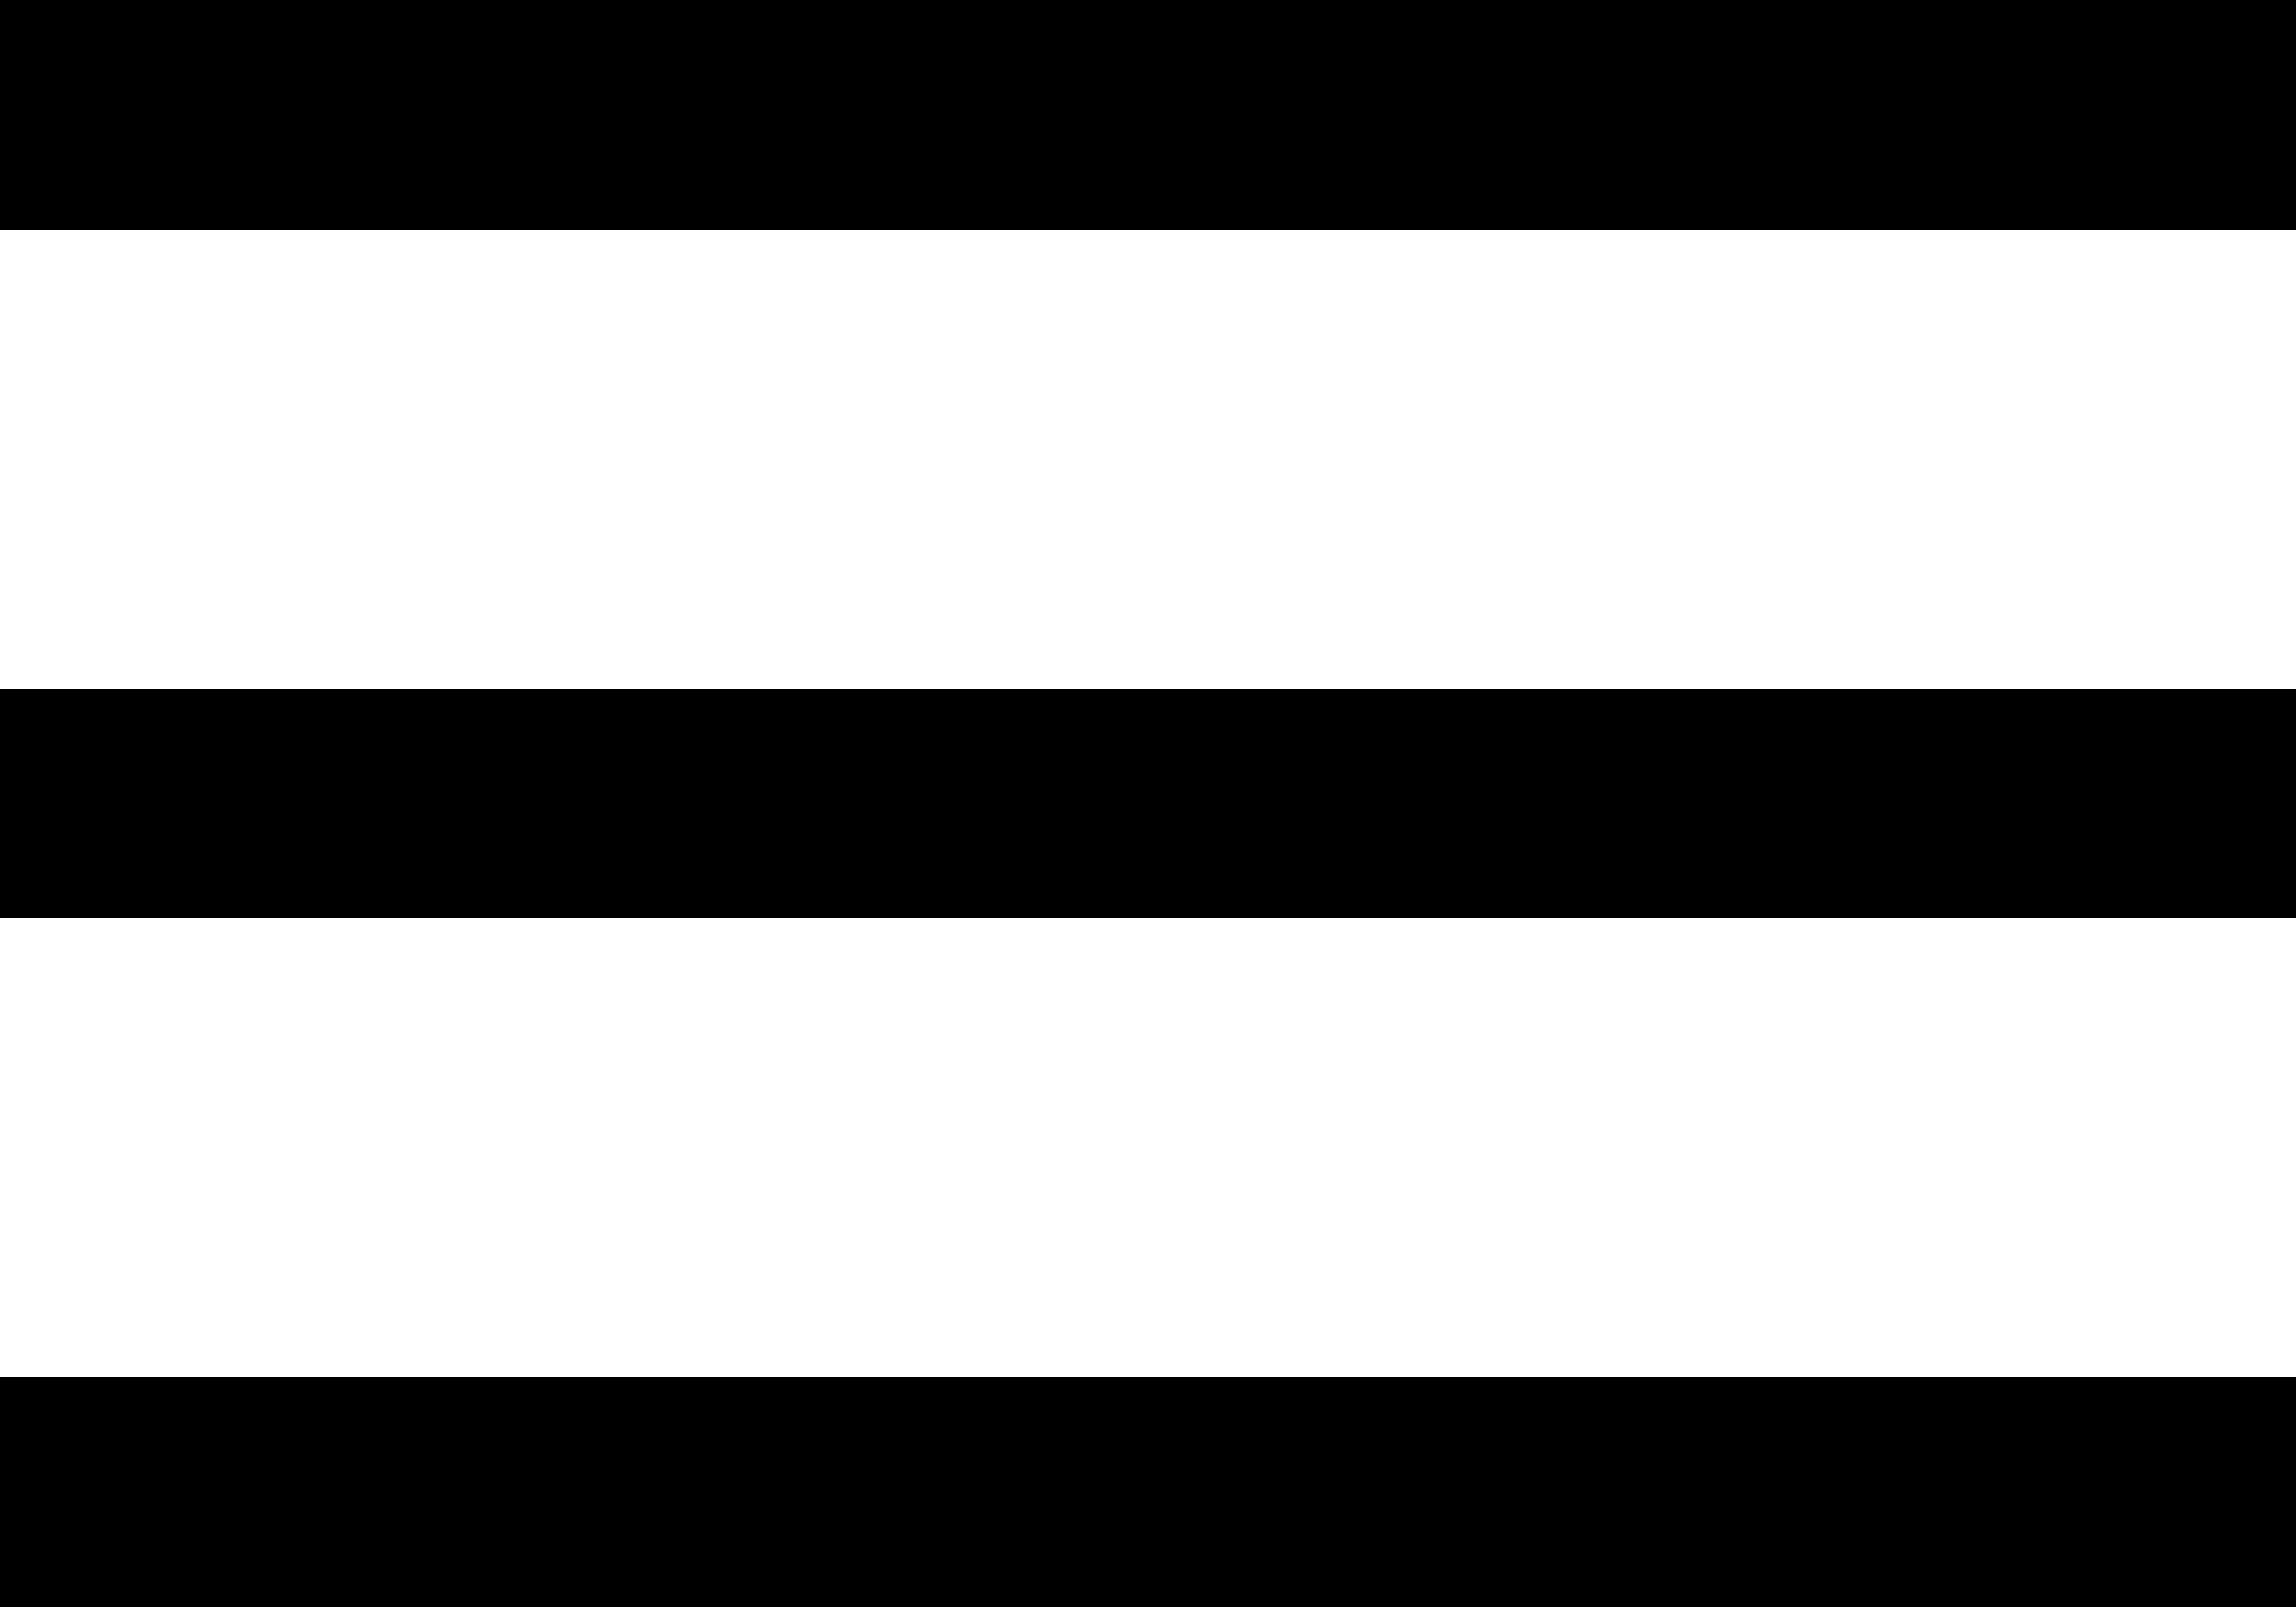
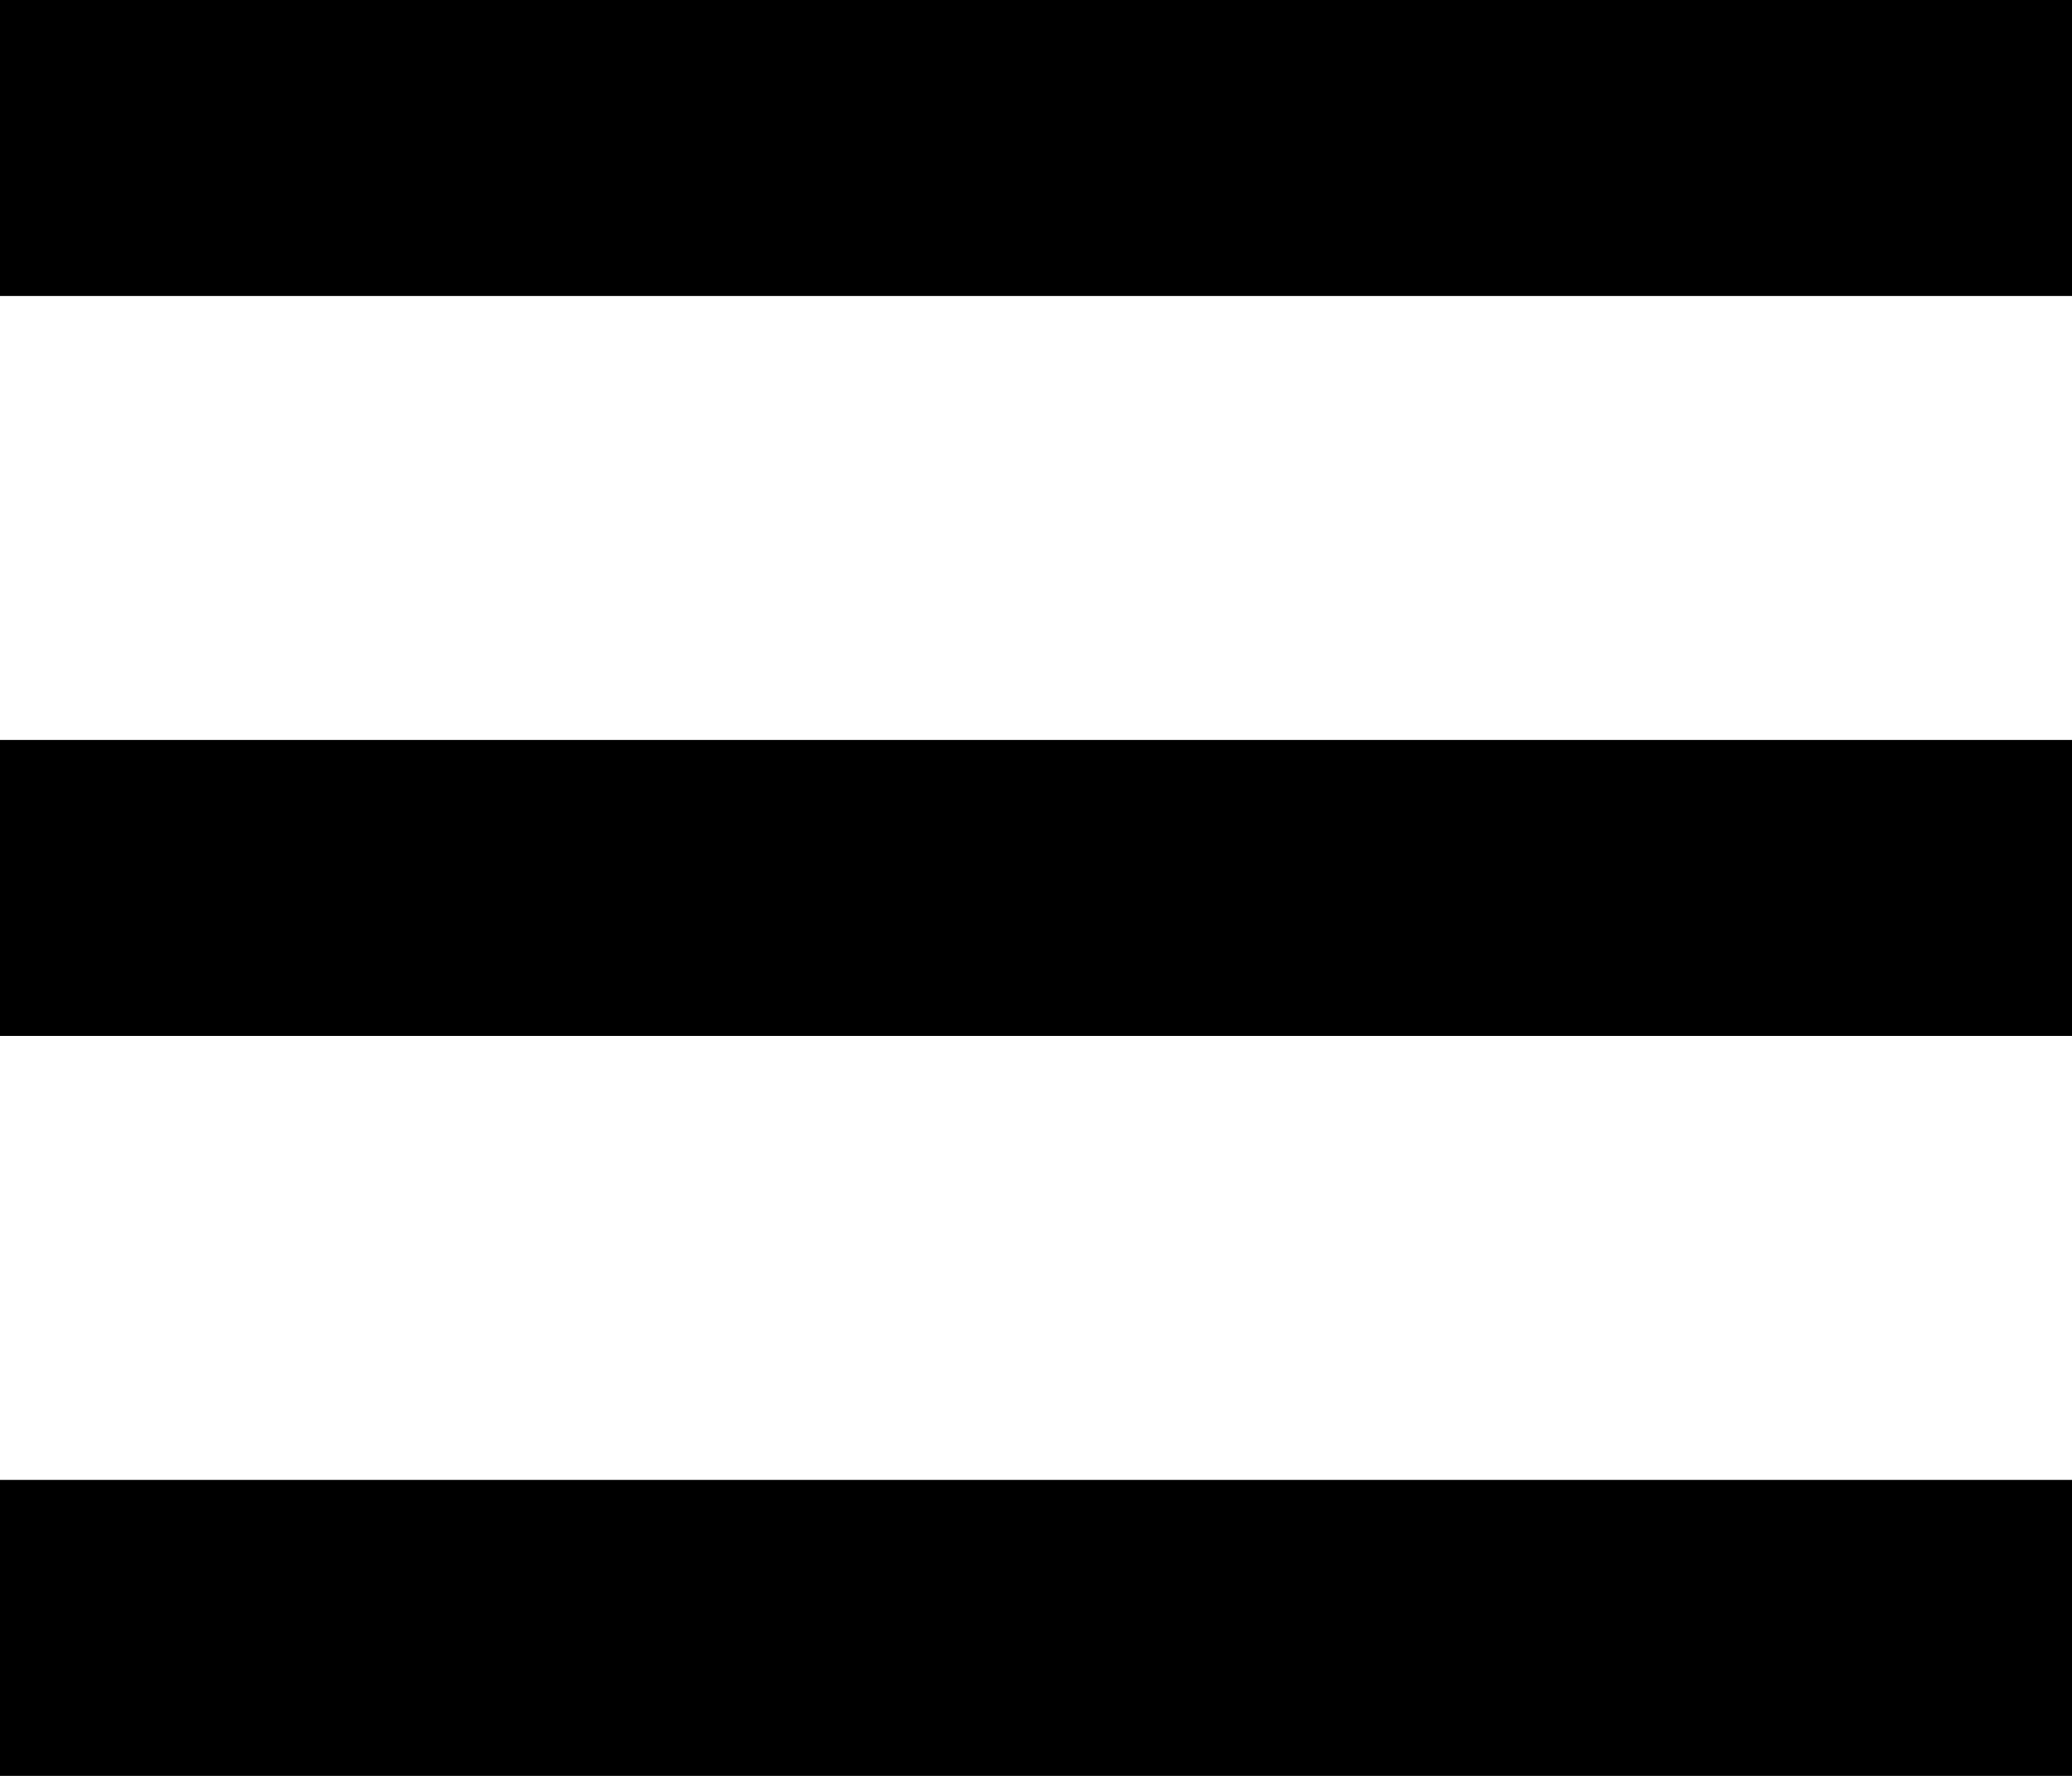
- <svg xmlns="http://www.w3.org/2000/svg" width="20px" height="14px" viewBox="0 0 20 14" version="1.1">
+ <svg xmlns="http://www.w3.org/2000/svg" width="14px" height="12px" viewBox="0 0 14 12" version="1.1">
  <g id="Page-1" stroke="none" stroke-width="1" fill="none" fill-rule="evenodd">
-     <g id="hamburger" transform="translate(-6, 0)" fill="#000000" fill-rule="nonzero">
-       <g id="Group" transform="translate(6, 0)">
-         <g id="Shape">
-           <path d="M0,8 L0,6 L20,6 L20,8 L0,8 Z M0,14 L0,12 L20,12 L20,14 L0,14 Z M0,2 L0,0 L20,0 L20,2 L0,2 Z" />
-         </g>
-       </g>
+     <g id="hamburger" fill="#000000" fill-rule="nonzero">
+       <path d="M0,7 L0,5 L14,5 L14,7 L0,7 Z M0,12 L0,10 L14,10 L14,12 L0,12 Z M0,2 L0,0 L14,0 L14,2 L0,2 Z" id="Shape" />
    </g>
  </g>
</svg>
